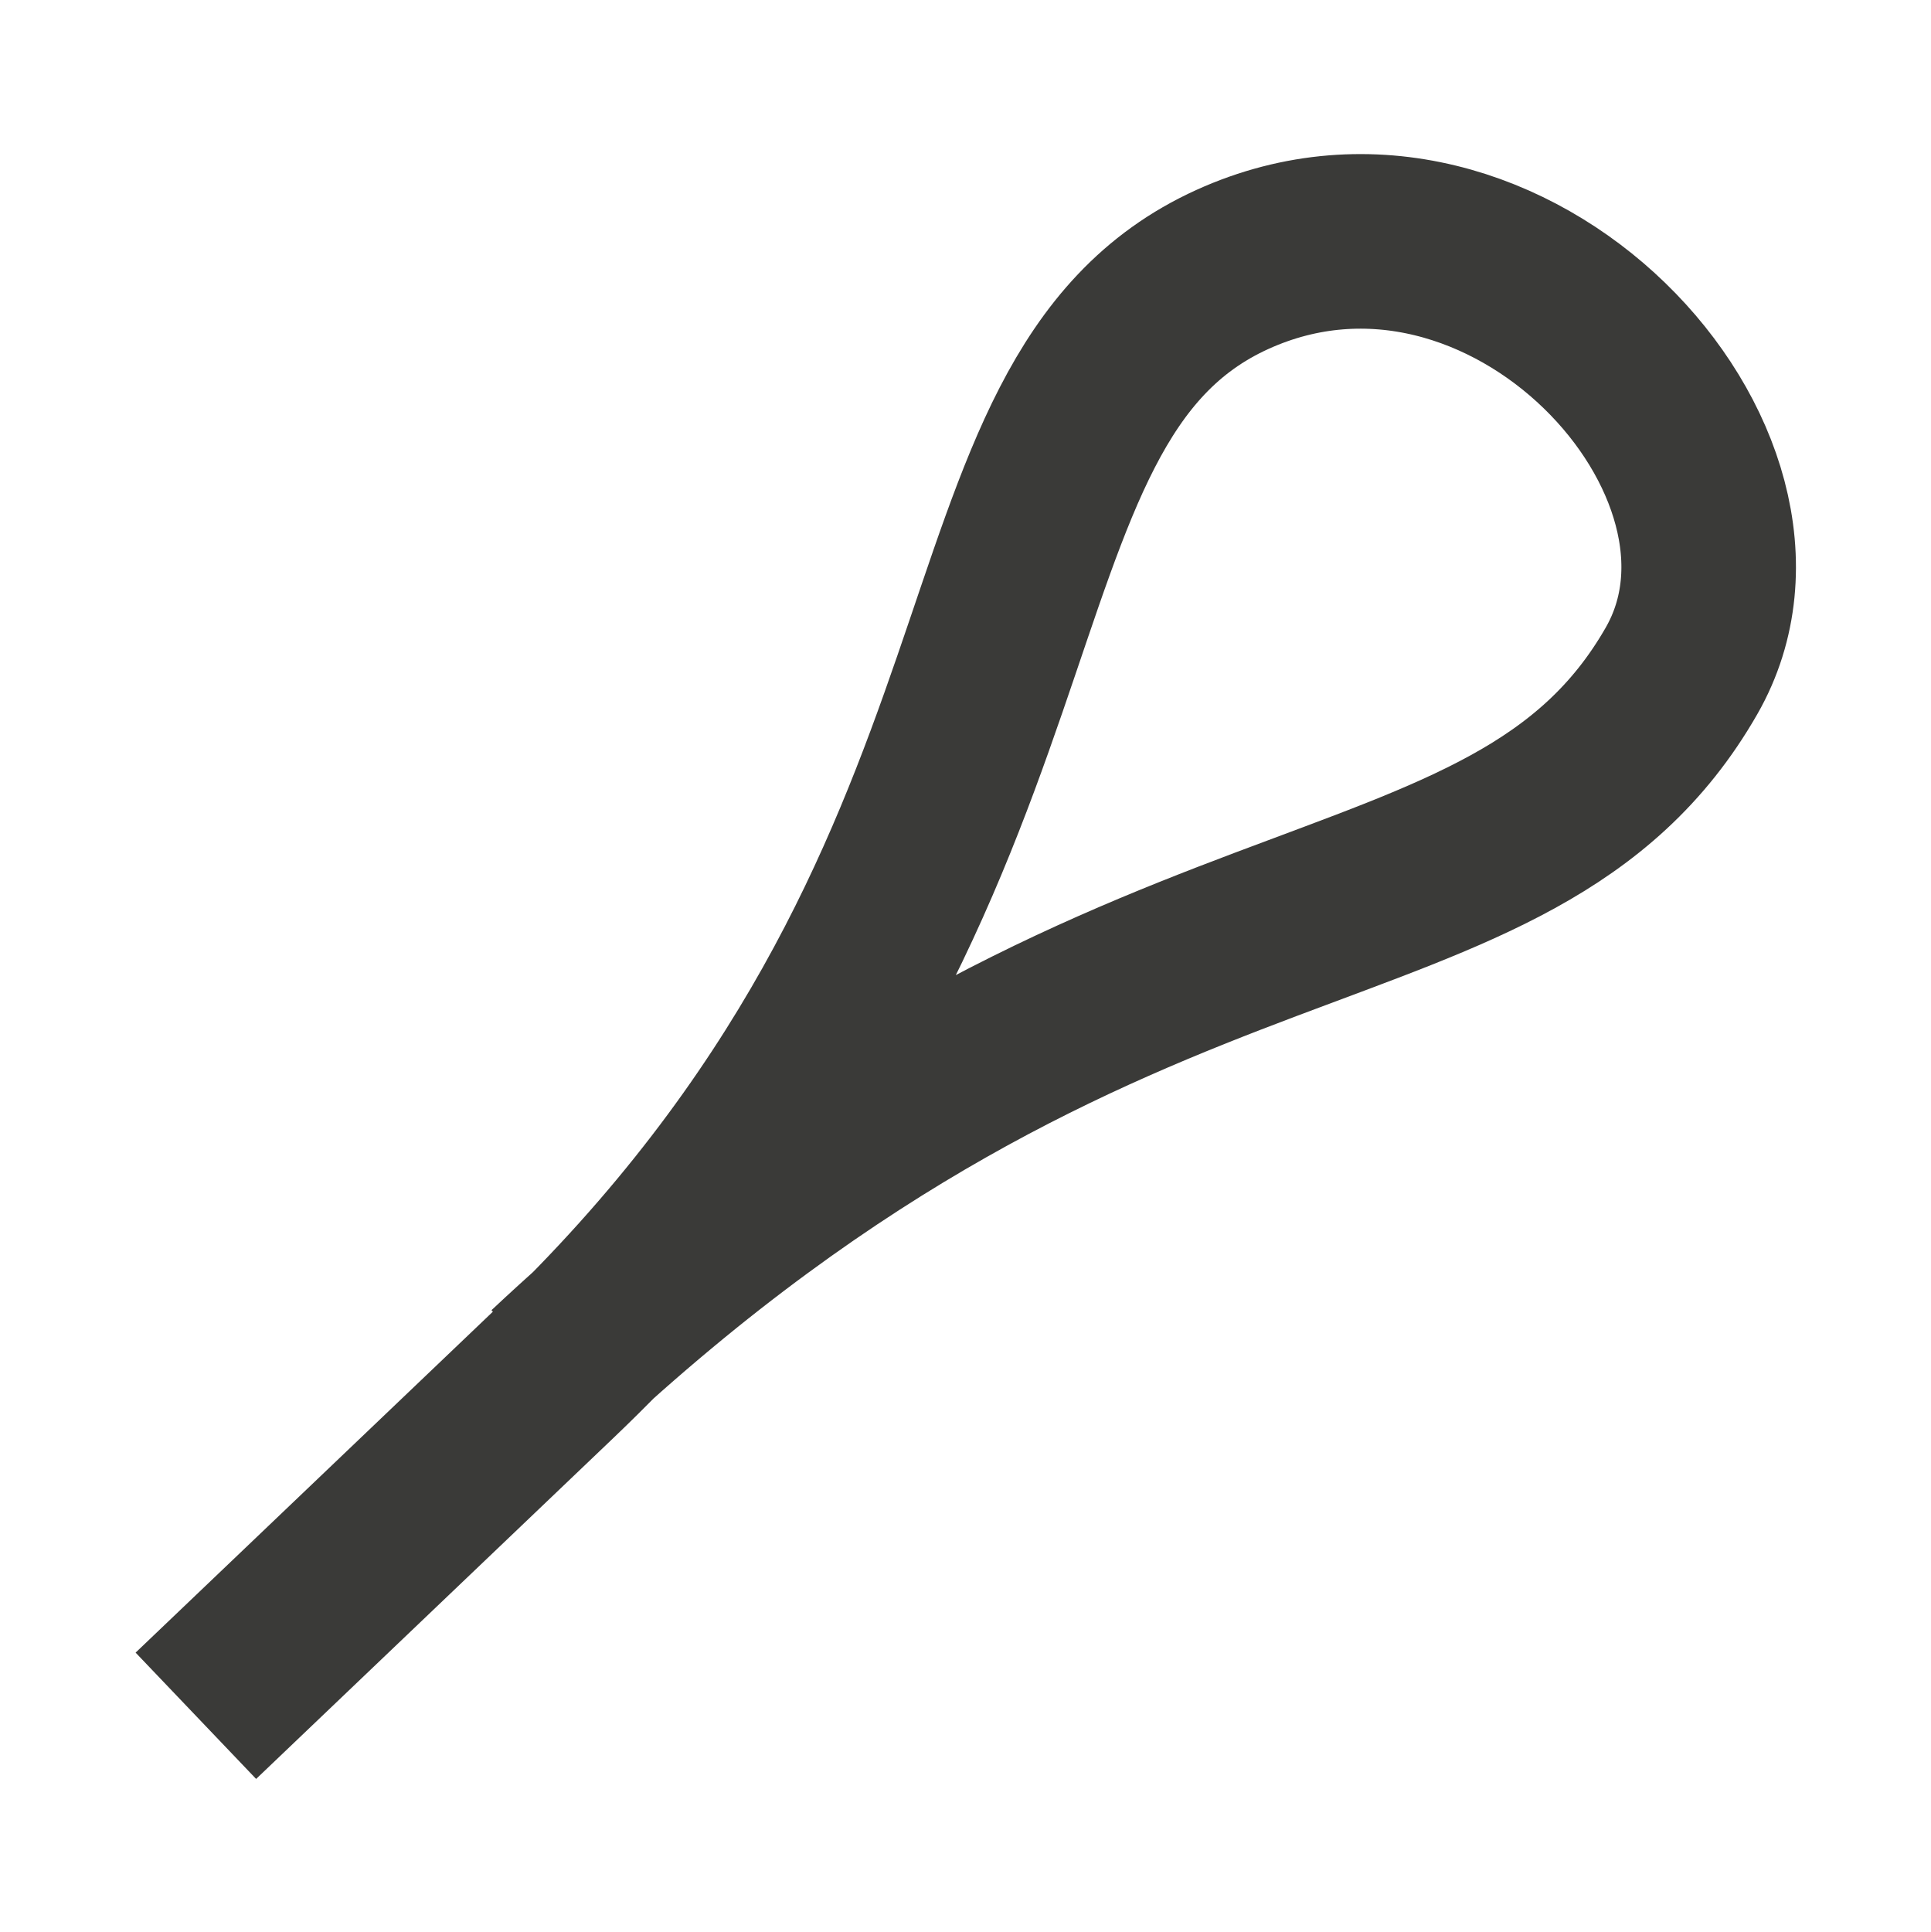
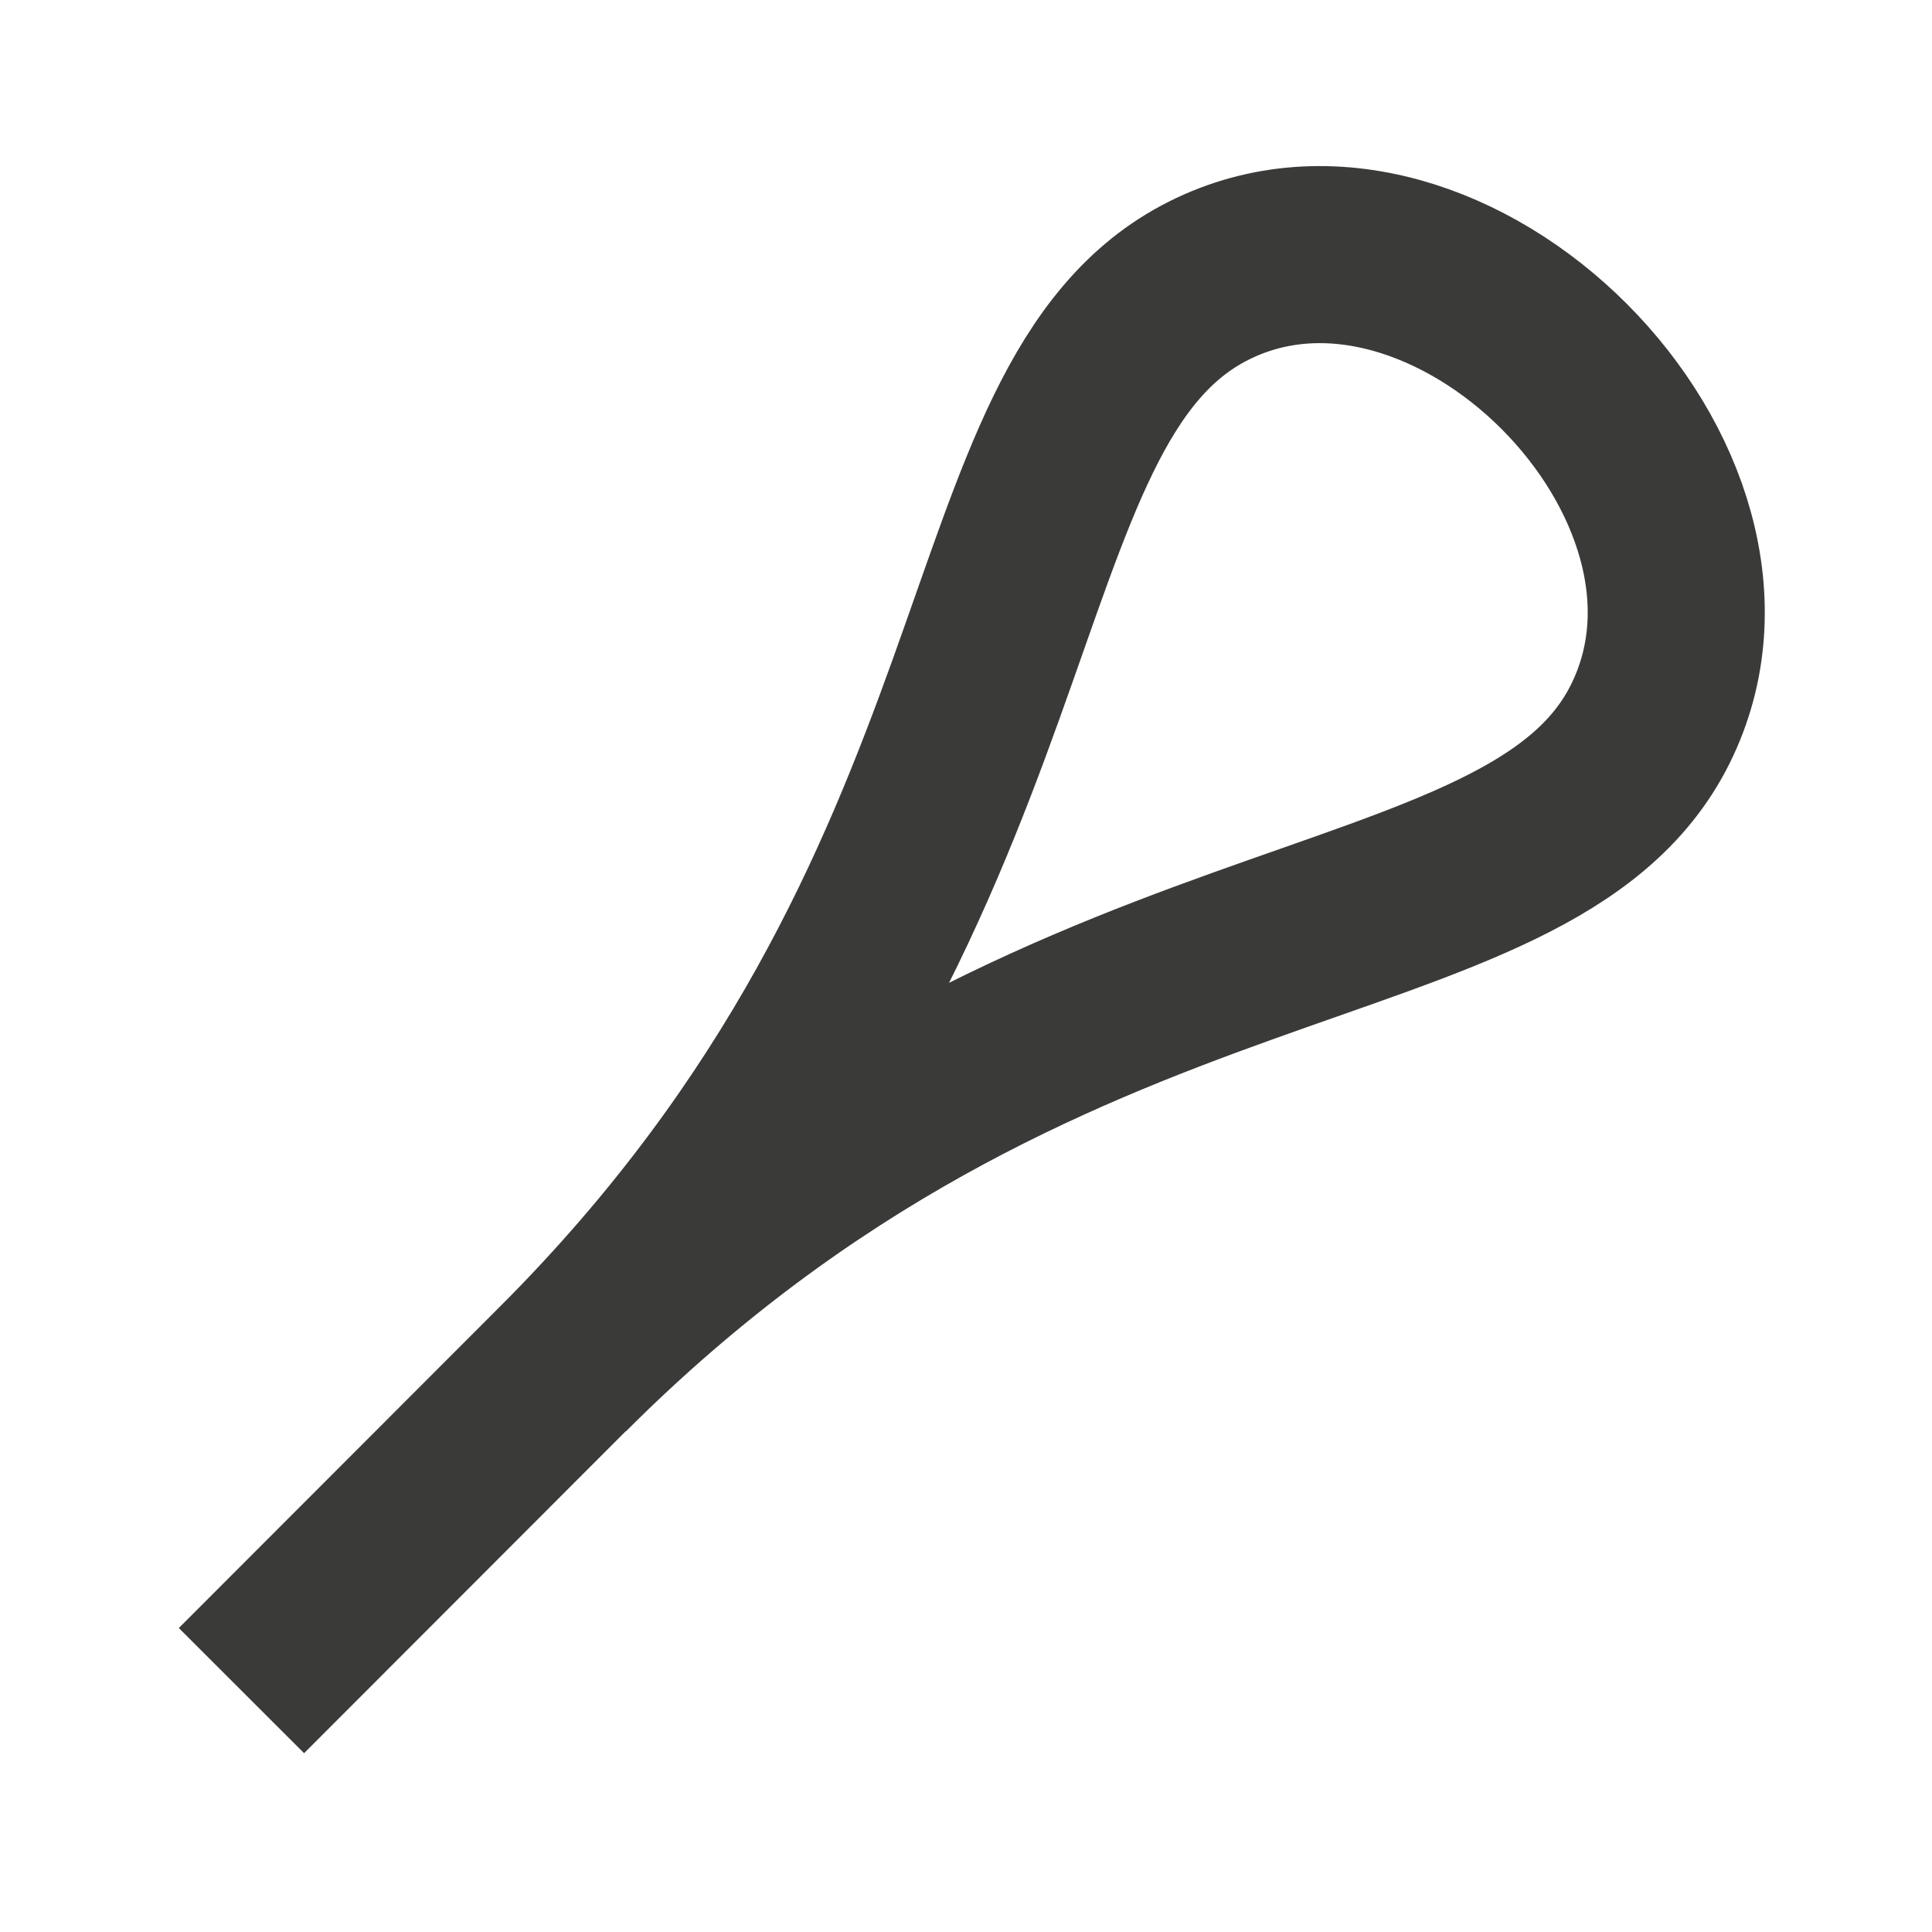
- <svg xmlns="http://www.w3.org/2000/svg" width="14.377mm" height="14.386mm" viewBox="0 0 14.377 14.386" version="1.1" id="svg8">
+ <svg xmlns="http://www.w3.org/2000/svg" width="24" height="24" viewBox="0 0 6.35 6.35" version="1.1" id="svg8">
  <defs id="defs2" />
-   <g id="layer1" transform="translate(-105.6974,-93.62401)">
+   <g id="layer1" transform="translate(-105.6974,-101.6604)">
    <g id="g835" style="stroke-width:1;stroke-miterlimit:4;stroke-dasharray:none">
-       <path style="fill:none;stroke:#3a3a38;stroke-width:1.3;stroke-linecap:butt;stroke-linejoin:miter;stroke-miterlimit:4;stroke-dasharray:none;stroke-opacity:1" d="m 107.156,106.4 2.663,-2.541 c 3.886,-3.709 2.893,-7.248 5.057,-8.229 2.045,-0.927 4.228,1.445 3.344,2.989 -1.274,2.225 -4.185,1.266 -8.418,5.235" id="path852" />
+       <path style="fill:none;stroke:#3a3a38;stroke-width:0.582;stroke-linecap:butt;stroke-linejoin:miter;stroke-miterlimit:4;stroke-dasharray:none;stroke-opacity:1" d="m 106.491,107.217 1.058,-1.059 c 1.588,-1.59 1.323,-3.174 2.121,-3.575 0.788,-0.396 1.847,0.664 1.451,1.458 -0.397,0.795 -1.984,0.53 -3.572,2.118" id="path852" />
    </g>
  </g>
</svg>
